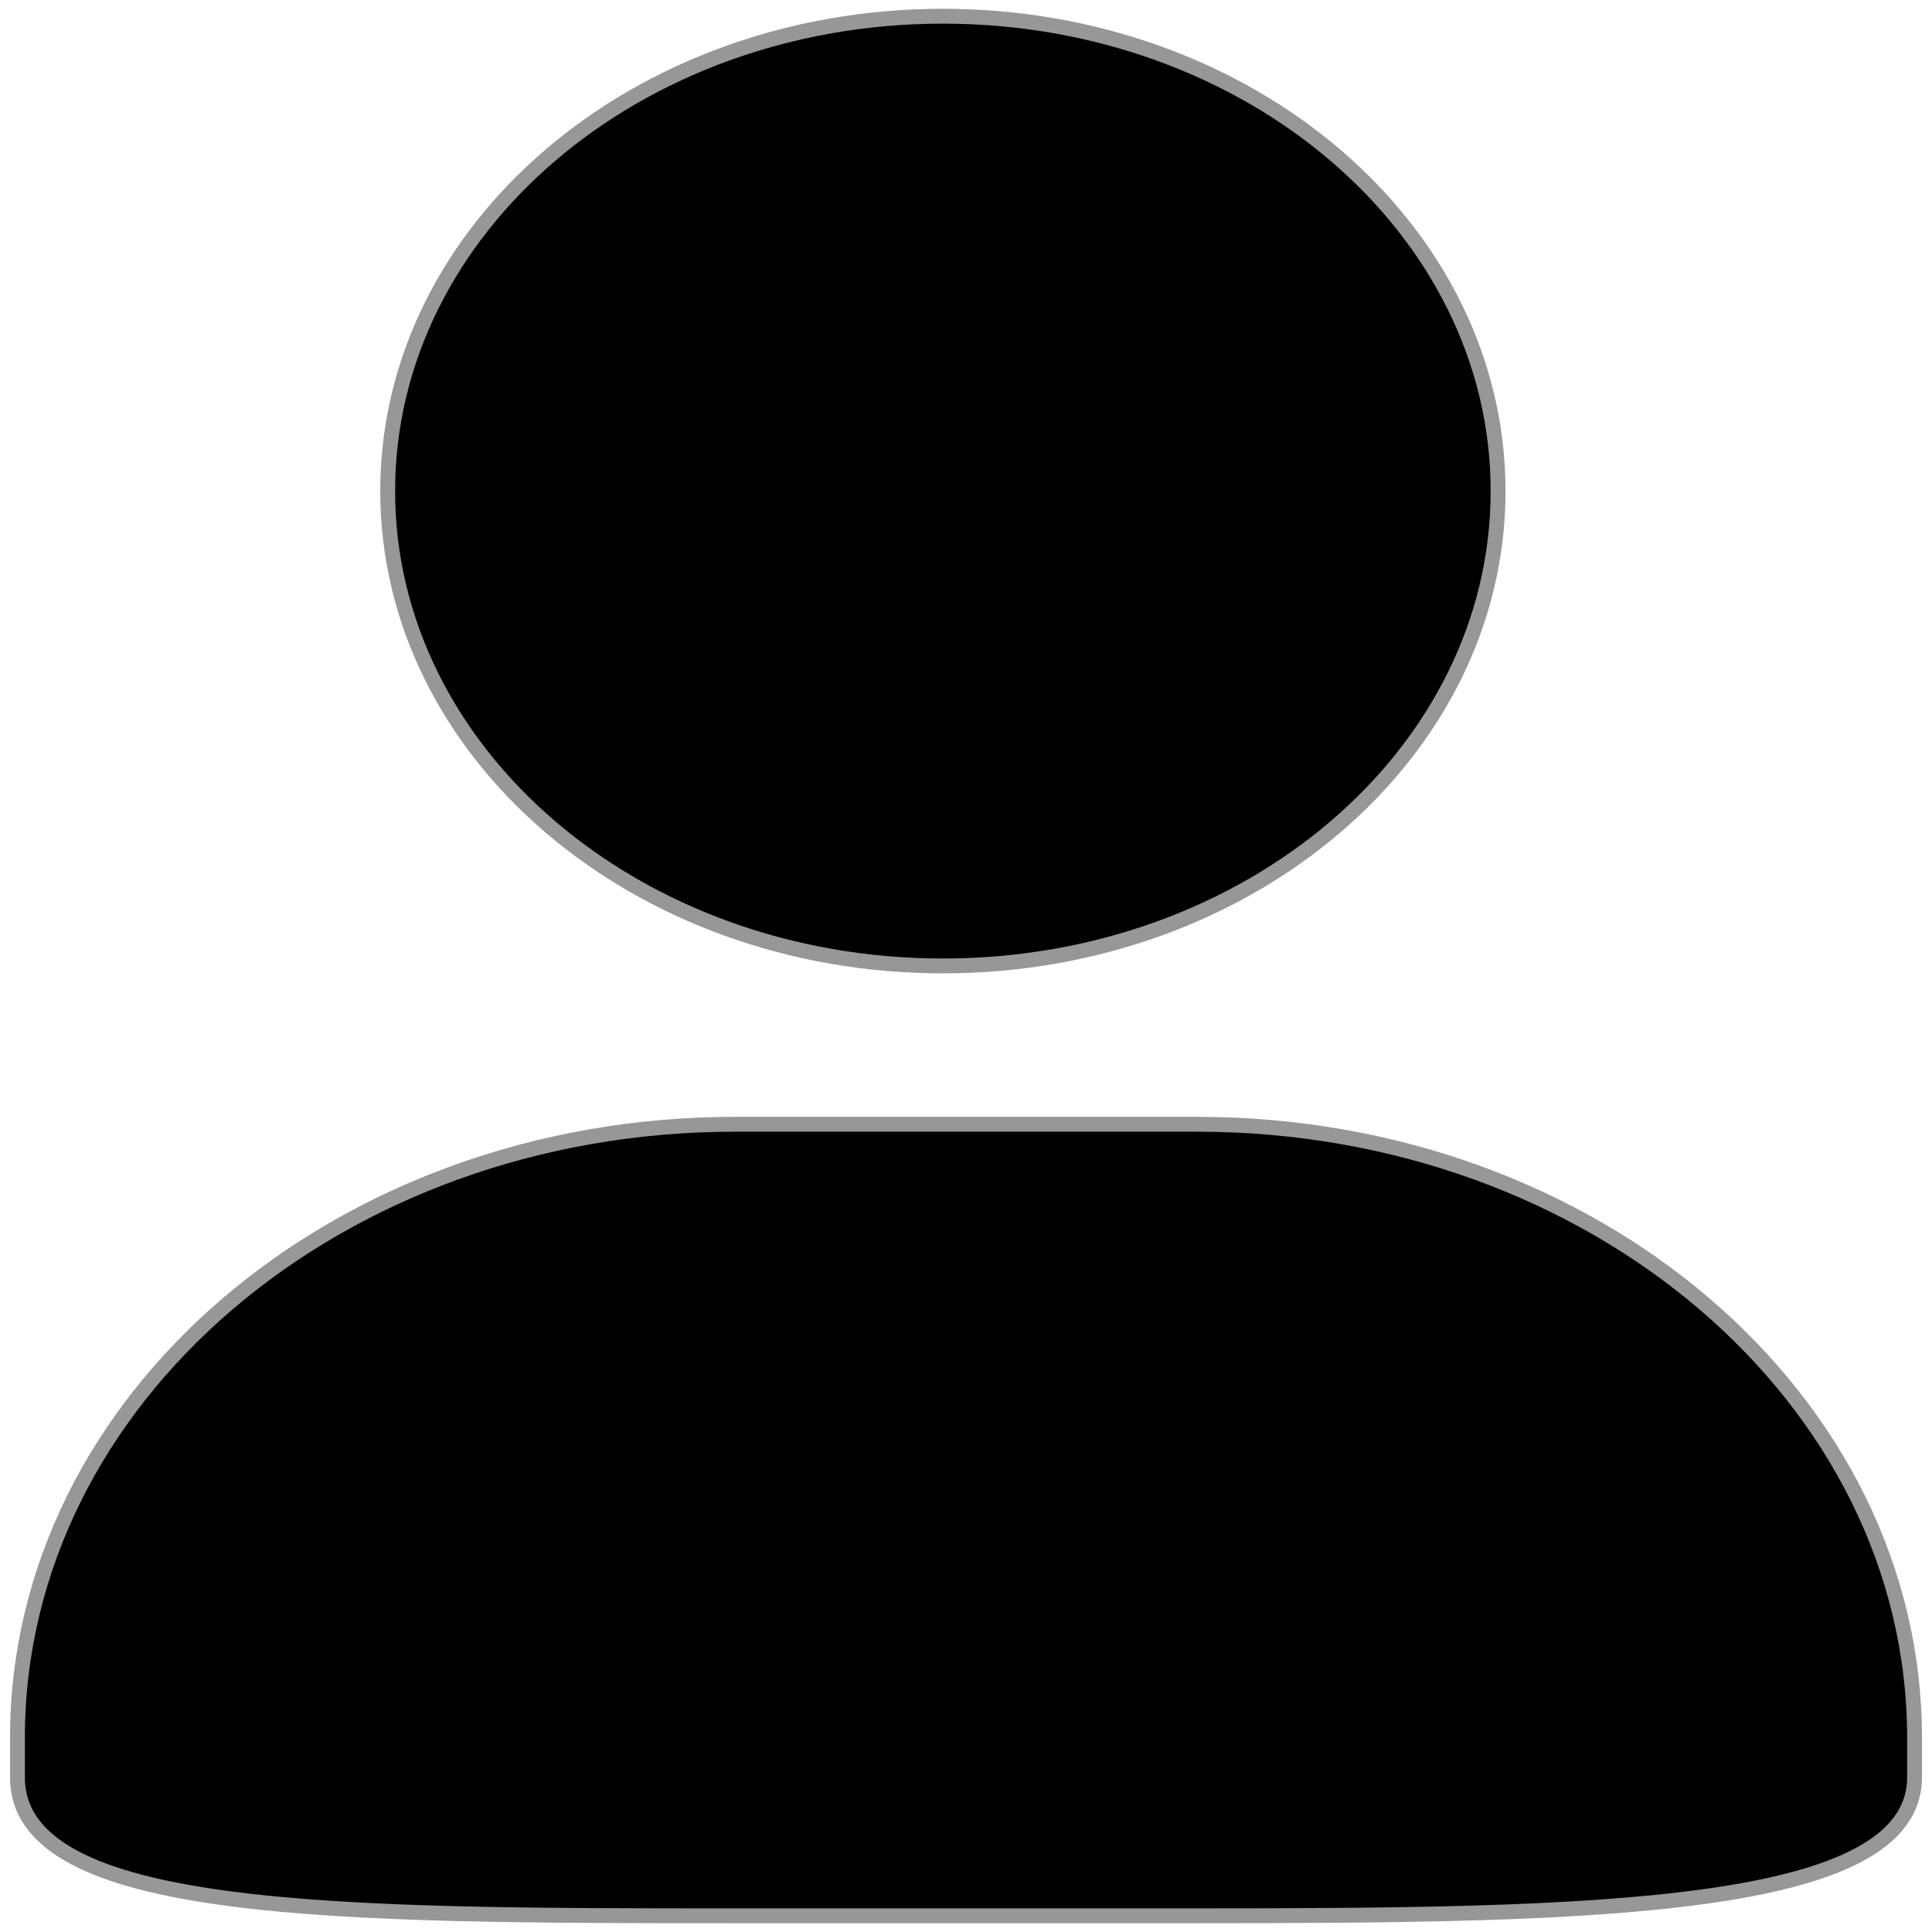
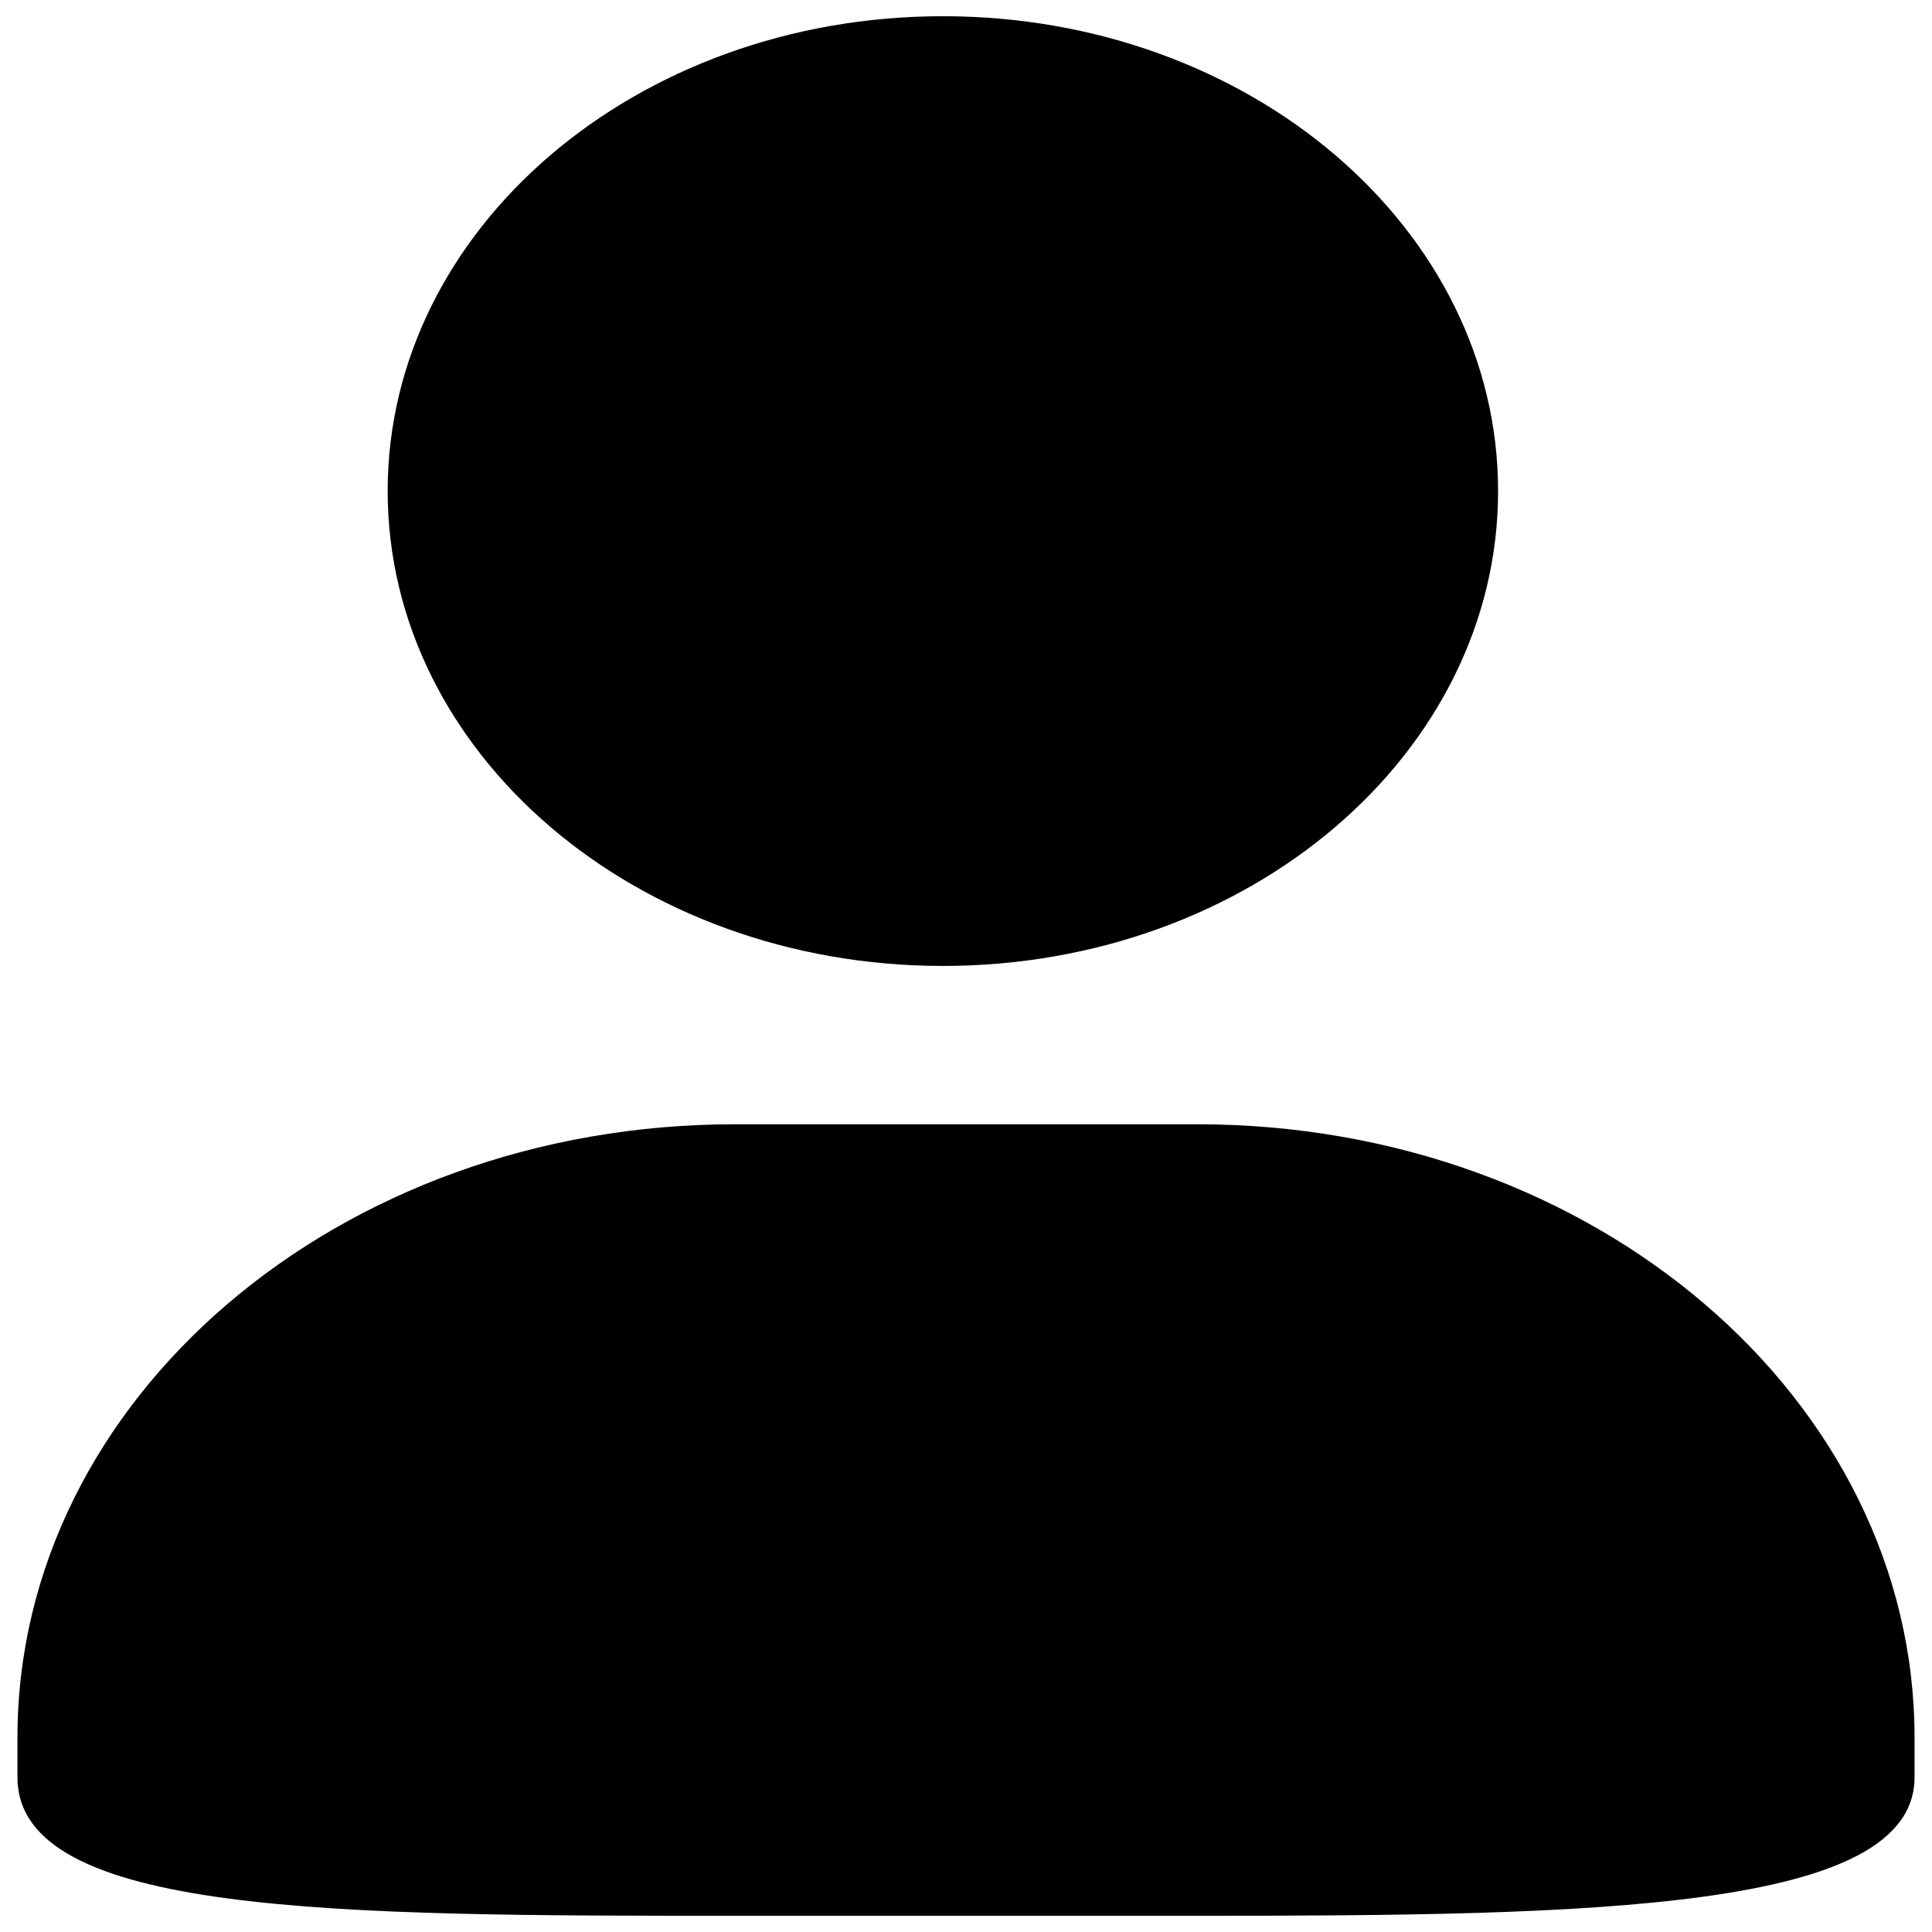
<svg xmlns="http://www.w3.org/2000/svg" width="130" height="130">
-   <path d="M63.444 64.996c20.633 0 37.359-14.308 37.359-31.953 0-17.649-16.726-31.952-37.359-31.952-20.631 0-37.36 14.303-37.358 31.952 0 17.645 16.727 31.953 37.359 31.953zM80.57 75.65H49.434c-26.652 0-48.26 18.477-48.26 41.27v2.664c0 9.316 21.608 9.325 48.26 9.325H80.57c26.649 0 48.256-.344 48.256-9.325v-2.663c0-22.794-21.605-41.271-48.256-41.271z" stroke="#979797" />
+   <path d="M63.444 64.996c20.633 0 37.359-14.308 37.359-31.953 0-17.649-16.726-31.952-37.359-31.952-20.631 0-37.36 14.303-37.358 31.952 0 17.645 16.727 31.953 37.359 31.953zM80.57 75.65H49.434c-26.652 0-48.26 18.477-48.26 41.27v2.664c0 9.316 21.608 9.325 48.26 9.325H80.57c26.649 0 48.256-.344 48.256-9.325v-2.663c0-22.794-21.605-41.271-48.256-41.271z" />
</svg>
